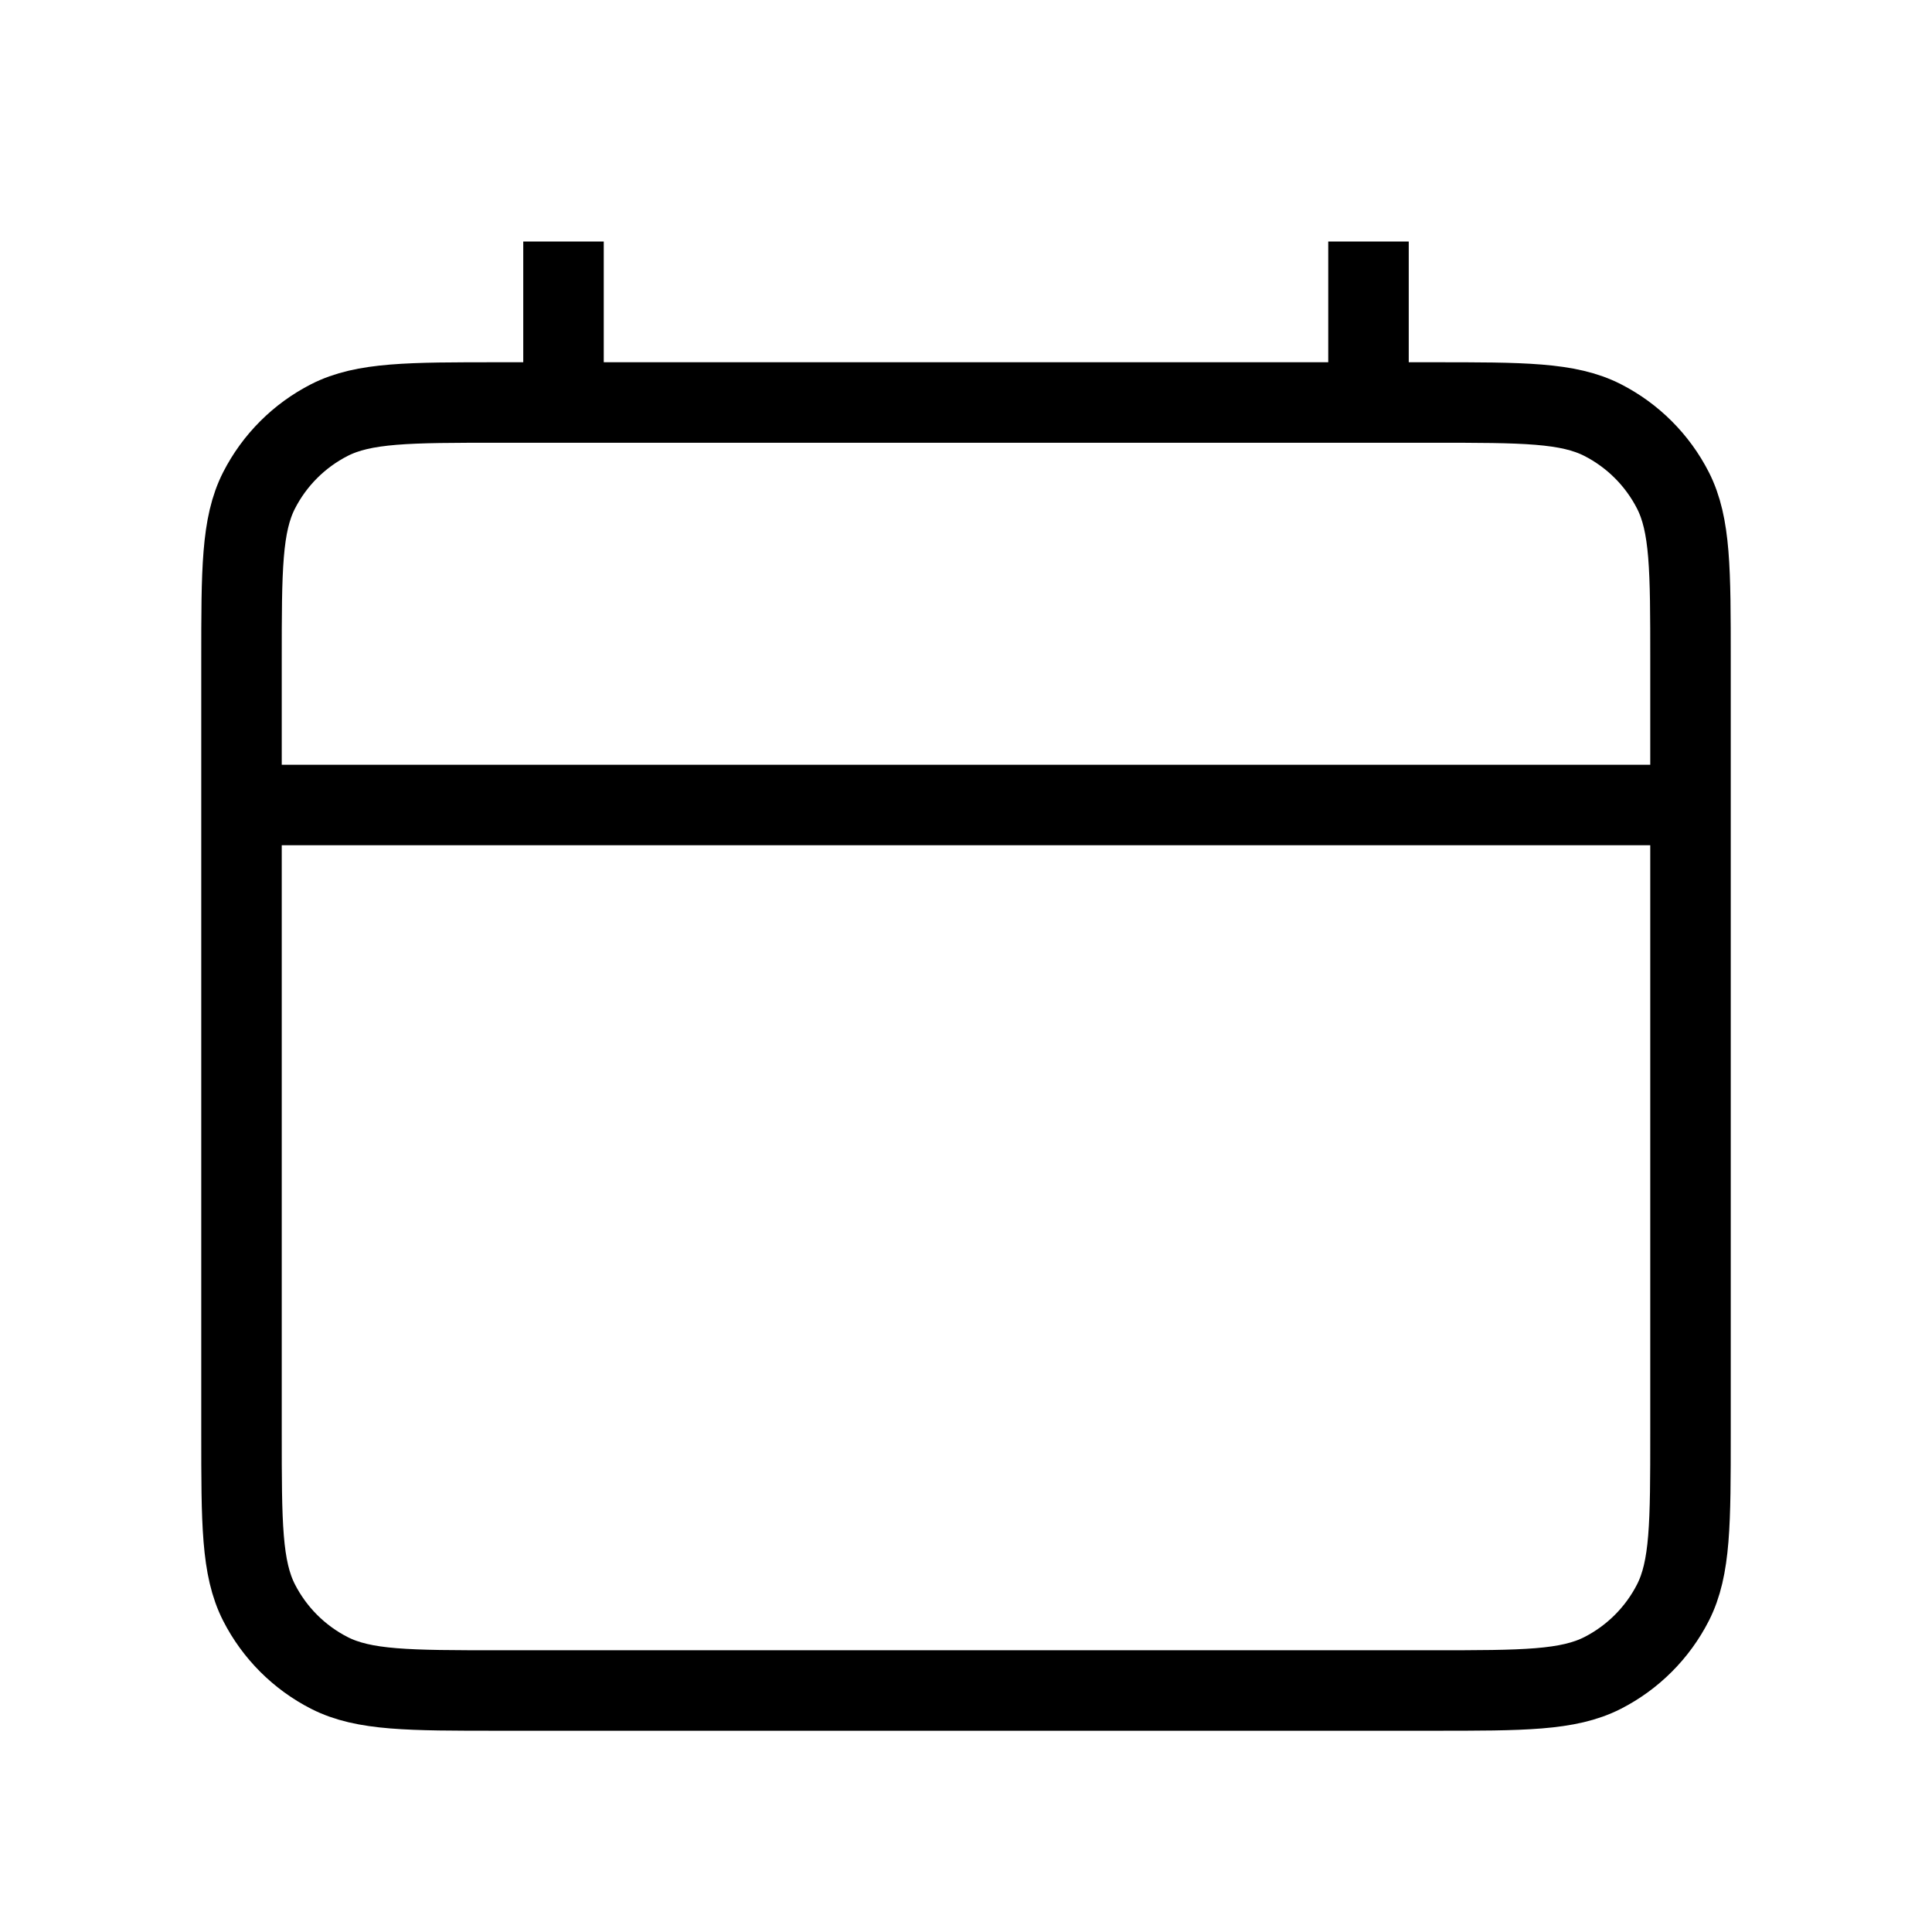
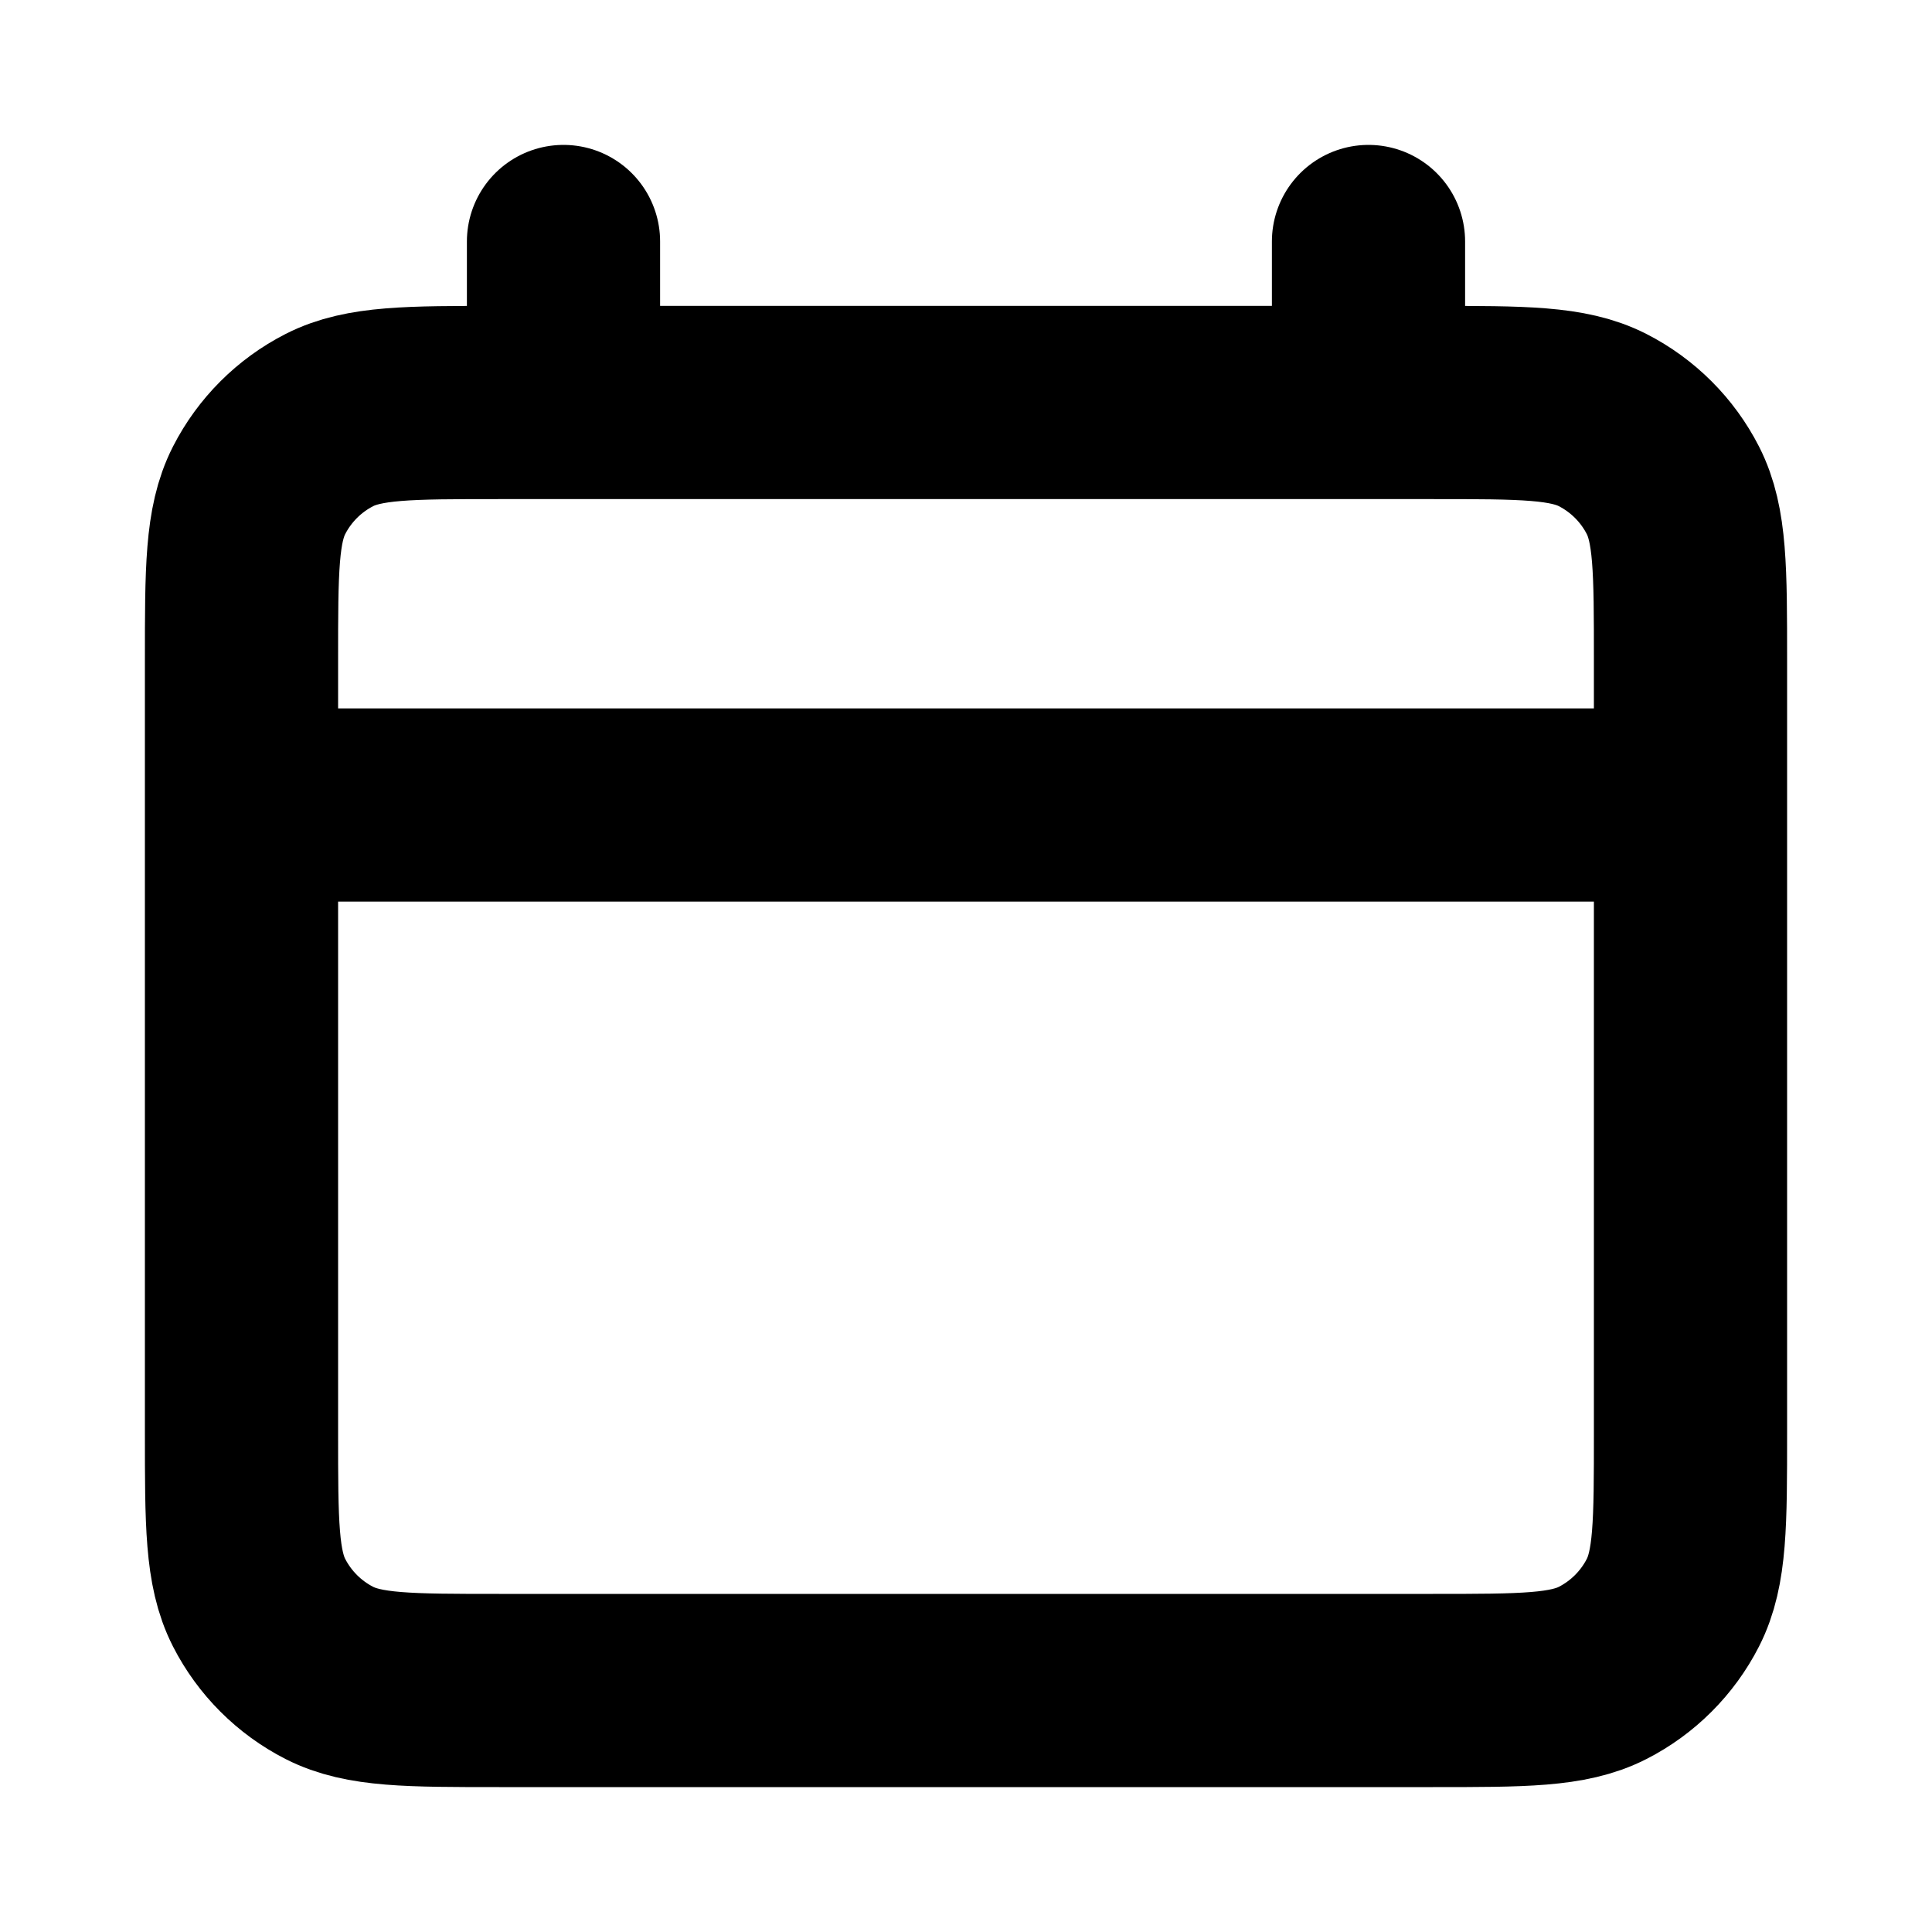
<svg xmlns="http://www.w3.org/2000/svg" width="30px" height="30px" viewBox="0 0 24 24" fill="none">
-   <g id="SVGRepo_bgCarrier" strokeWidth="0" />
-   <g id="SVGRepo_tracerCarrier" strokeLinecap="round" strokeLinejoin="round" />
+   <g id="SVGRepo_bgCarrier" stroke-width="0" />
+   <g id="SVGRepo_tracerCarrier" stroke-linecap="round" strokeLinejoin="round" />
  <g id="SVGRepo_iconCarrier">
-     <path d="M3 10H21M7 3V5M17 3V5M6.2 21H17.8C18.92 21 19.48 21 19.908 20.782C20.284 20.59 20.59 20.284 20.782 19.908C21 19.48 21 18.92 21 17.8V8.2C21 7.08 21 6.52 20.782 6.092C20.59 5.716 20.284 5.41 19.908 5.218C19.48 5 18.92 5 17.8 5H6.2C5.08 5 4.52 5 4.092 5.218C3.716 5.41 3.41 5.716 3.218 6.092C3 6.52 3 7.08 3 8.2V17.8C3 18.92 3 19.48 3.218 19.908C3.41 20.284 3.716 20.59 4.092 20.782C4.52 21 5.08 21 6.2 21Z" stroke="#000000" strokeWidth="2.4" strokeLinecap="round" strokeLinejoin="round" />
+     <path d="M3 10H21M7 3V5M17 3V5M6.2 21H17.8C18.92 21 19.48 21 19.908 20.782C20.284 20.59 20.59 20.284 20.782 19.908C21 19.48 21 18.92 21 17.8V8.2C21 7.08 21 6.52 20.782 6.092C20.59 5.716 20.284 5.41 19.908 5.218C19.48 5 18.92 5 17.8 5H6.2C5.08 5 4.52 5 4.092 5.218C3.716 5.41 3.41 5.716 3.218 6.092C3 6.52 3 7.08 3 8.2V17.8C3 18.92 3 19.48 3.218 19.908C3.41 20.284 3.716 20.59 4.092 20.782C4.52 21 5.08 21 6.2 21Z" stroke="#000000" stroke-width="2.4" stroke-linecap="round" stroke-linejoin="round" />
  </g>
</svg>
